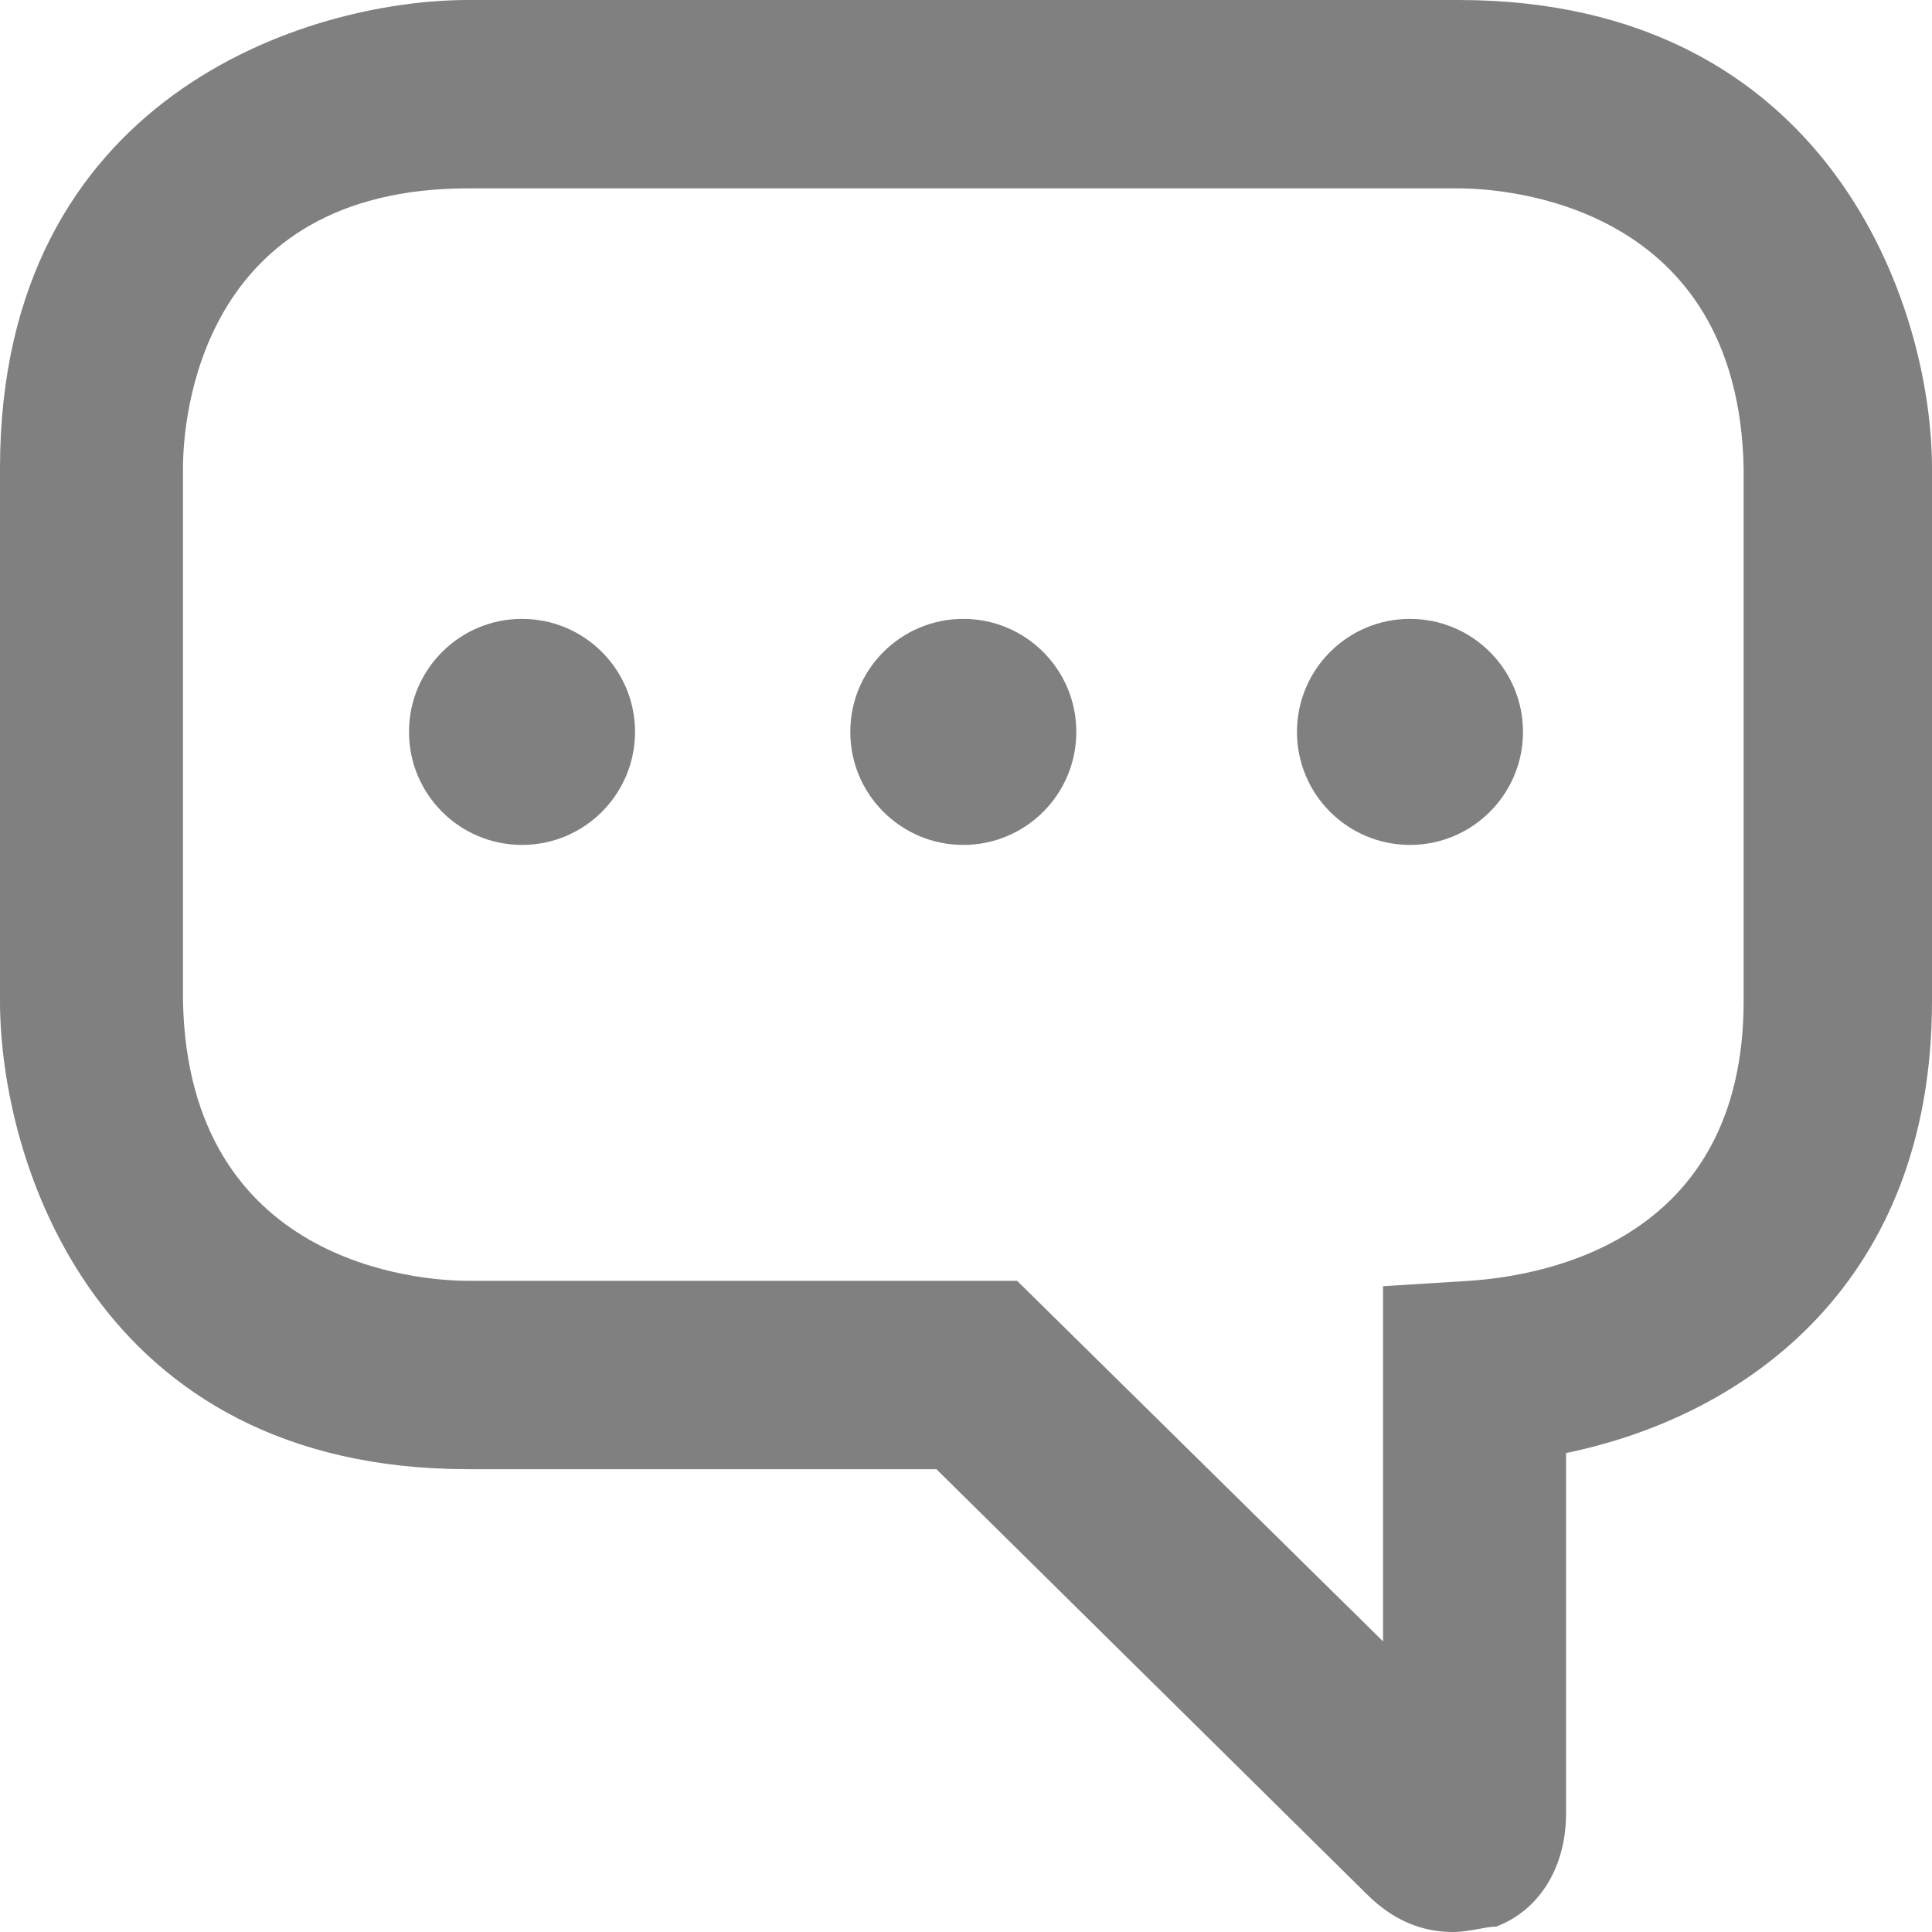
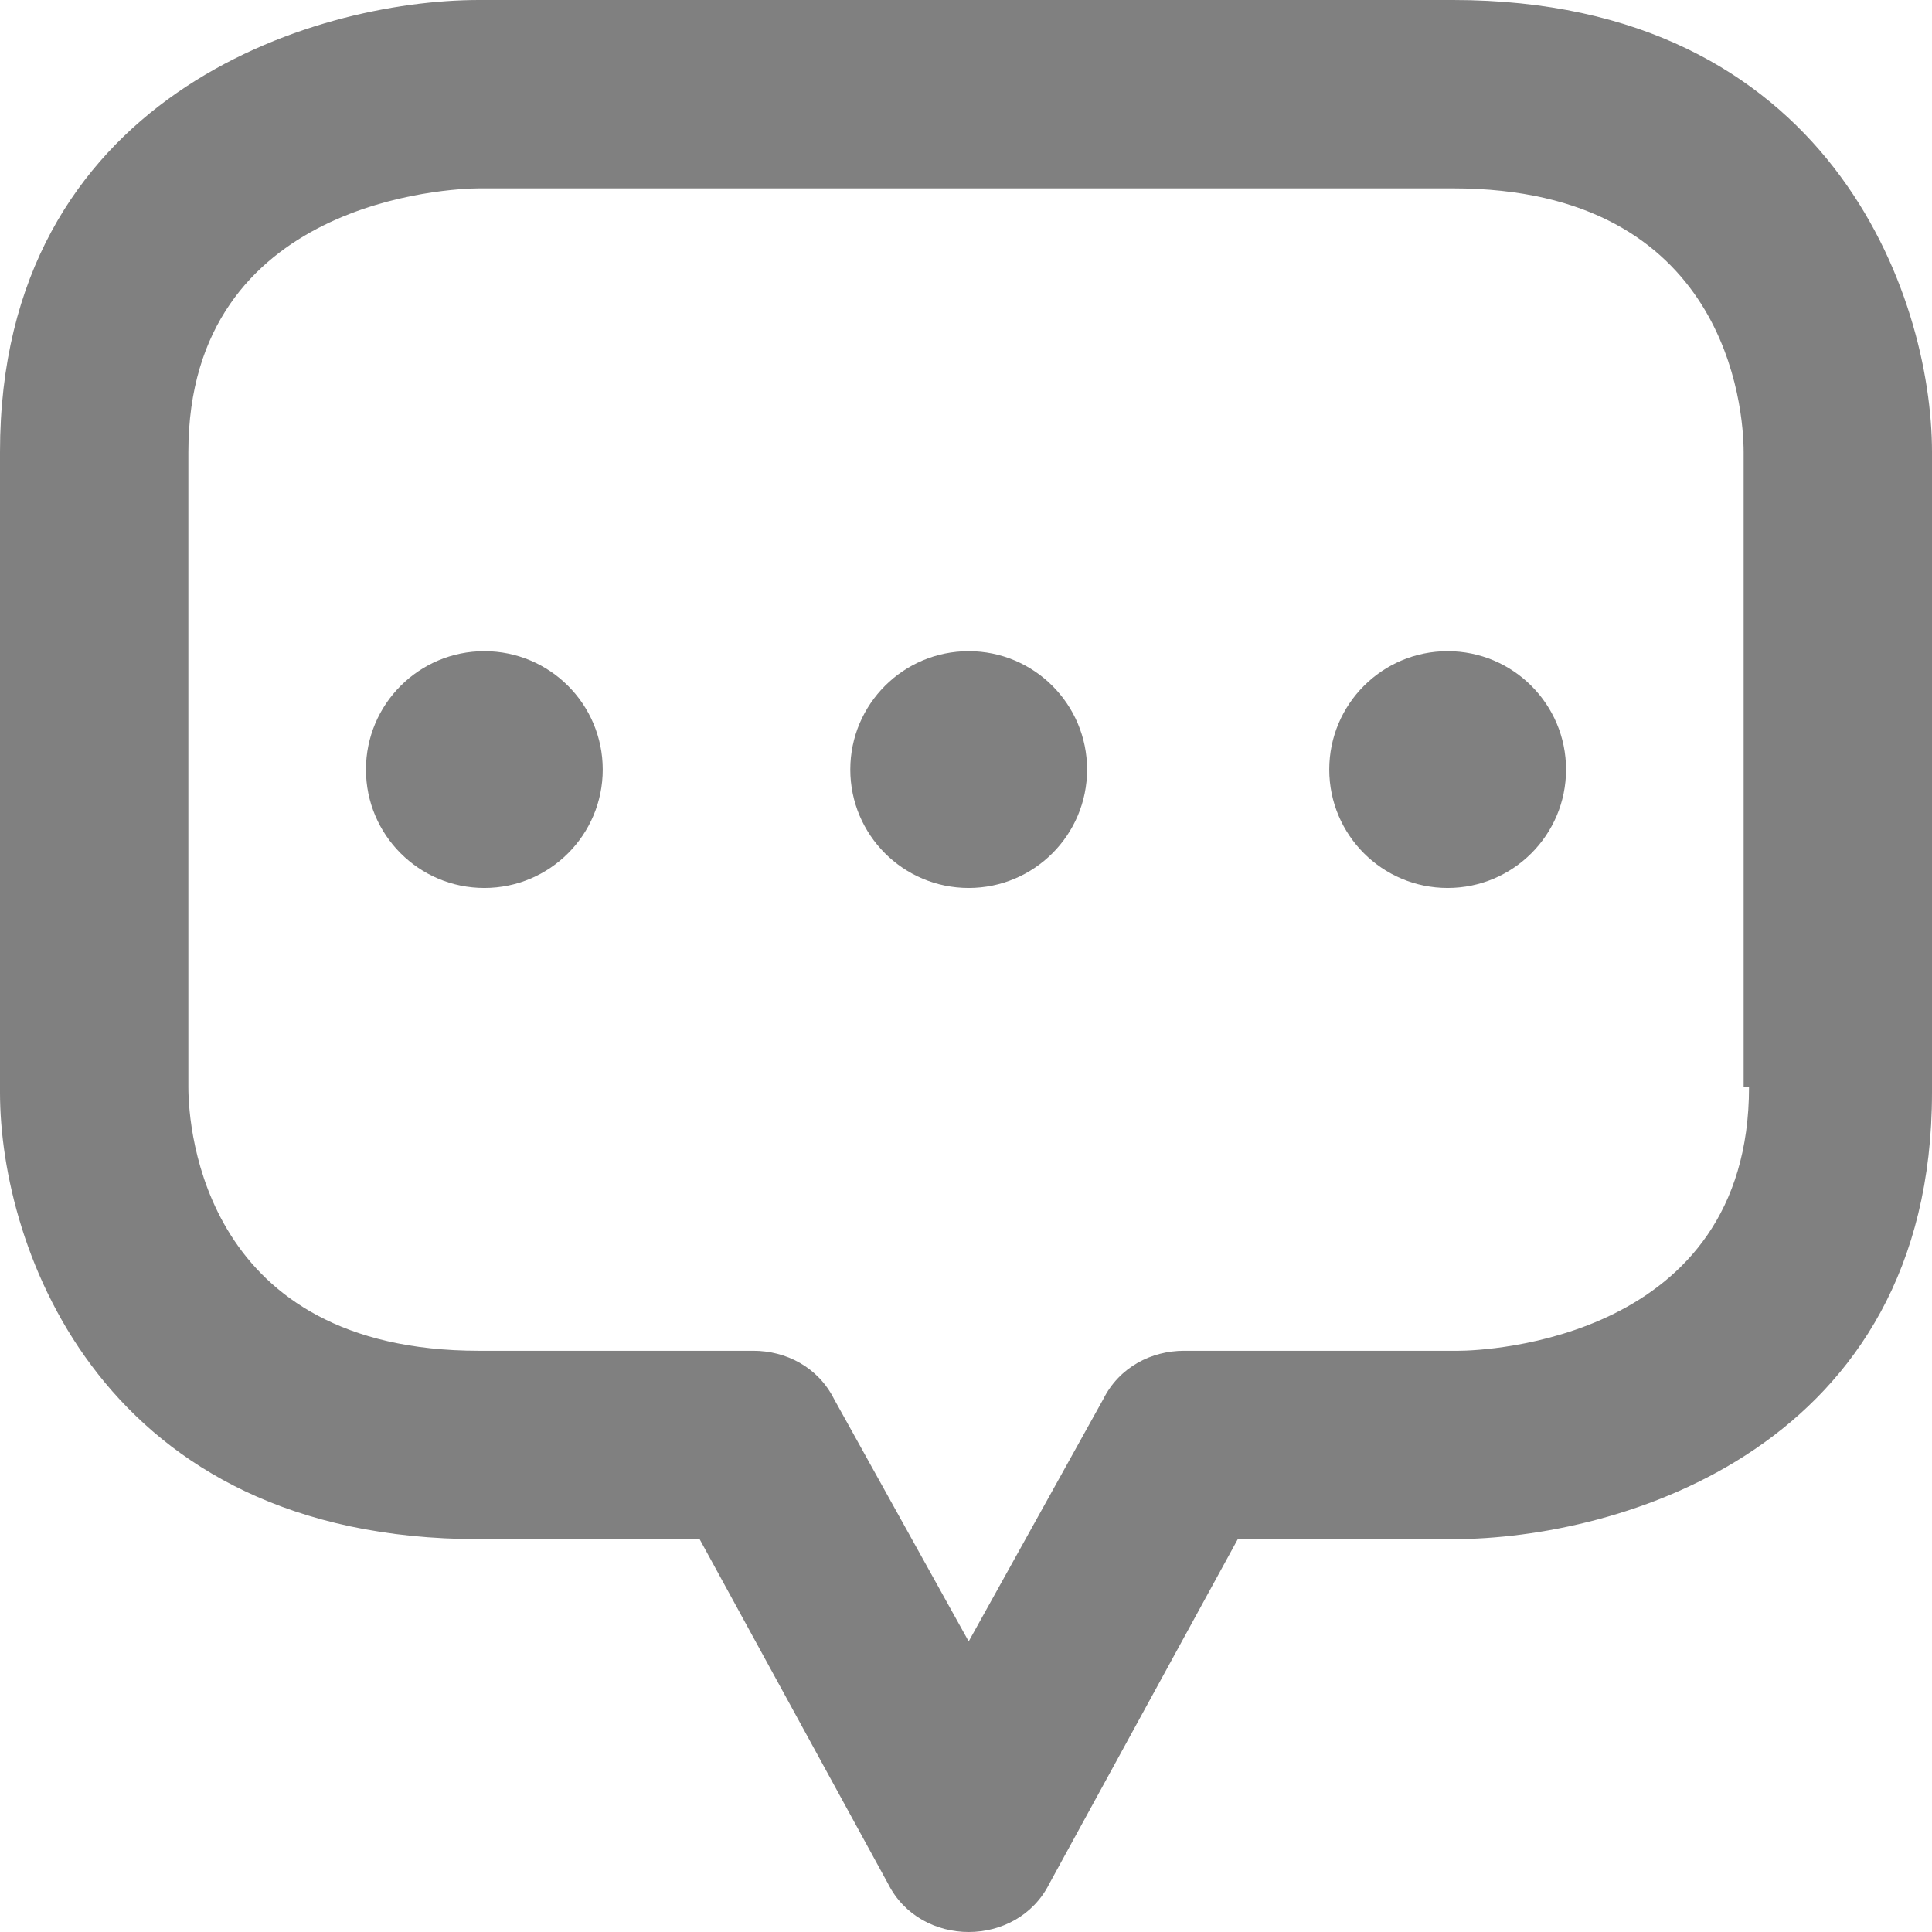
<svg xmlns="http://www.w3.org/2000/svg" viewBox="0 0 35.9 35.9">
  <style type="text/css">
	.st0{fill:#808080;}
</style>
-   <circle class="st0" cx="9.7" cy="13.6" r="2.1" />
-   <circle class="st0" cx="17.9" cy="13.6" r="2.1" />
-   <circle class="st0" cx="26.2" cy="13.6" r="2.1" />
-   <path class="st0" d="M27.1 0H8.7C5.7 0 0 1.8 0 8.7v9.9c0 3 1.8 8.7 8.7 8.7h8.7l8 7.9c0.6 0.6 1.2 0.7 1.6 0.7 0.3 0 0.6-0.1 0.8-0.1 0.8-0.3 1.3-1.1 1.3-2.1V27c3.4-0.7 6.8-3.2 6.8-8.4V8.7C35.9 5.7 34 0 27.1 0zM32.4 18.6c0 4.4-3.6 5.1-5.1 5.2l-1.6 0.1v6.6l-6.8-6.7H8.7c-0.9 0-5.2-0.3-5.3-5.2V8.7c0-0.9 0.3-5.2 5.3-5.2h18.4c0.9 0 5.2 0.3 5.3 5.2V18.6z" />
+   <circle class="st0" cx="18" cy="14.3" r="2.2" />
+   <circle class="st0" cx="9" cy="14.3" r="2.2" />
+   <circle class="st0" cx="26.9" cy="14.3" r="2.2" />
+   <path class="st0" d="M27 0H8.9C5.8 0 0 1.8 0 8.4v11.9c0 2.9 1.9 8.3 8.9 8.3H13l3.5 6.4c0.3 0.6 0.9 0.9 1.5 0.9 0 0 0 0 0 0 0.6 0 1.2-0.3 1.5-0.9l3.5-6.4H27c3.1 0 8.9-1.7 8.9-8.3V8.4C35.9 5.5 34 0 27 0zM32.5 20.2c0 4.7-4.9 4.9-5.4 4.9h-5.1c-0.6 0-1.2 0.3-1.5 0.9L18 30.5 15.5 26c-0.3-0.6-0.9-0.9-1.5-0.9H8.9c-5.1 0-5.4-4.1-5.4-4.9V8.4c0-4.7 4.9-4.9 5.4-4.9H27c5.1 0 5.4 4.1 5.4 4.9V20.2z" />
</svg>
